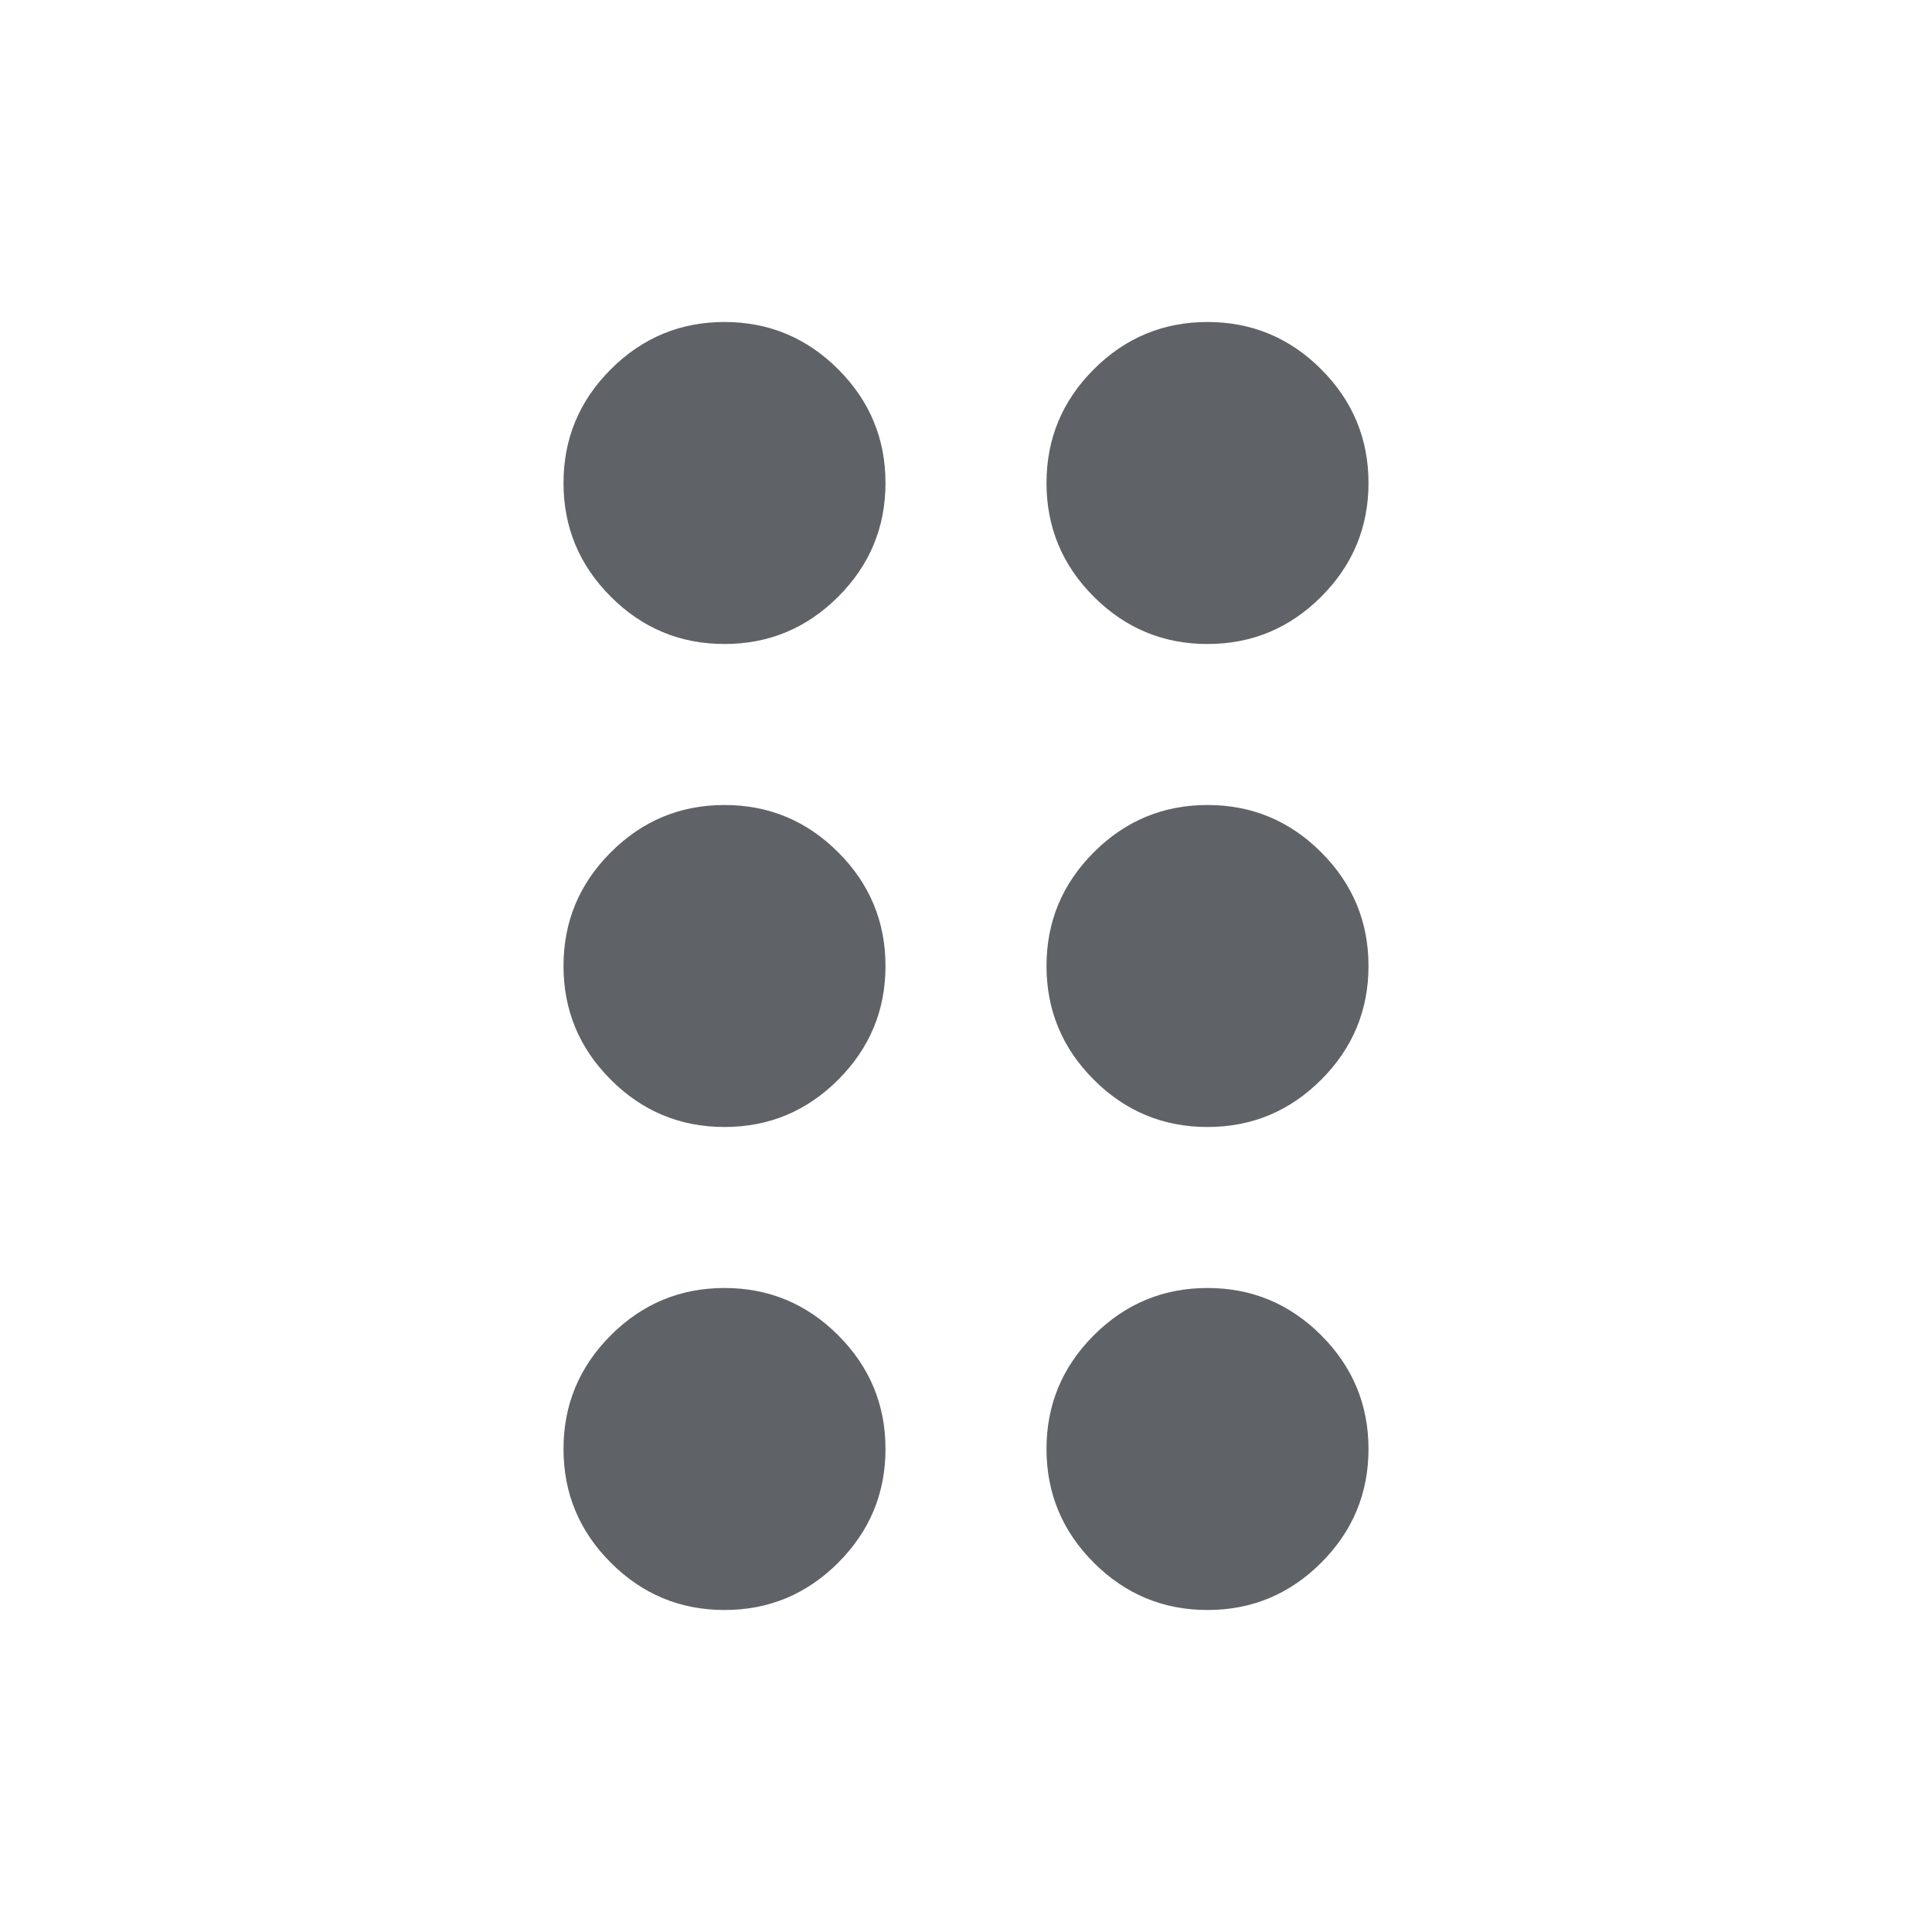
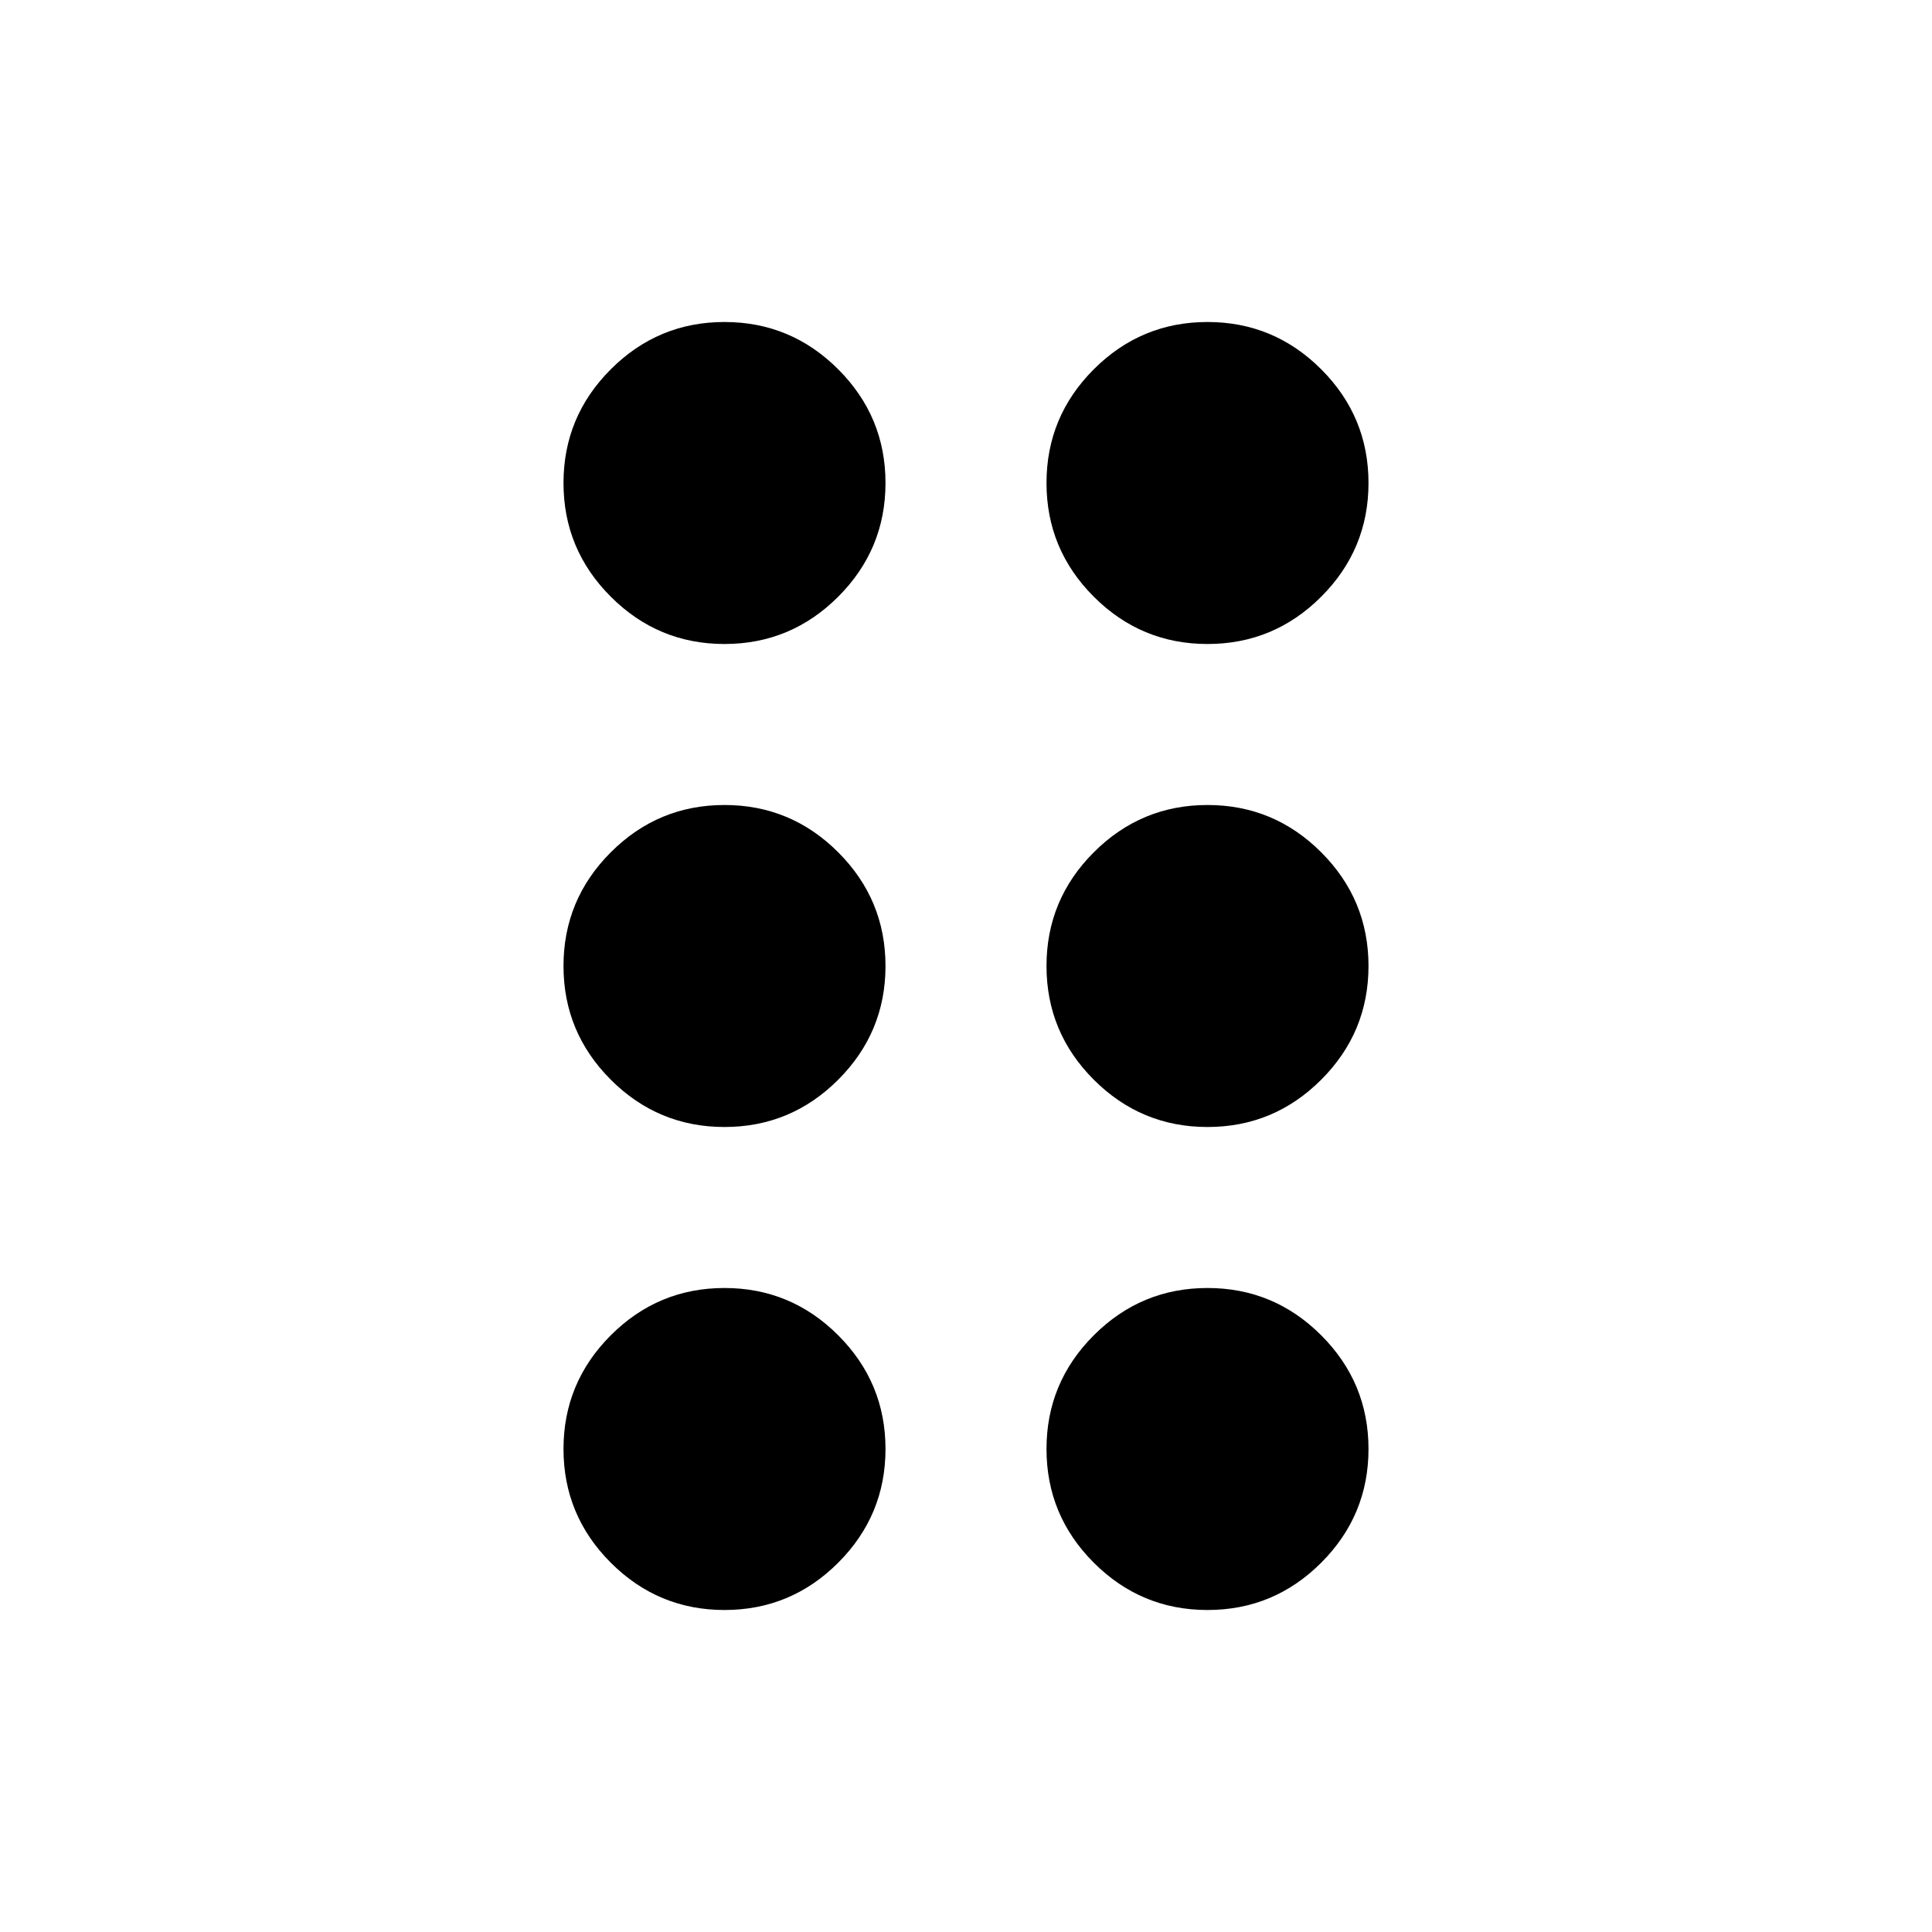
- <svg xmlns="http://www.w3.org/2000/svg" height="24" viewBox="0 -960 960 960" width="24" fill="#5f6368">
+ <svg xmlns="http://www.w3.org/2000/svg" height="24" viewBox="0 -960 960 960" width="24">
  <path d="M360-160q-33 0-56.5-23.5T280-240q0-33 23.5-56.5T360-320q33 0 56.5 23.5T440-240q0 33-23.5 56.5T360-160Zm240 0q-33 0-56.5-23.5T520-240q0-33 23.5-56.5T600-320q33 0 56.5 23.5T680-240q0 33-23.5 56.5T600-160ZM360-400q-33 0-56.5-23.5T280-480q0-33 23.5-56.5T360-560q33 0 56.5 23.5T440-480q0 33-23.5 56.5T360-400Zm240 0q-33 0-56.5-23.5T520-480q0-33 23.5-56.5T600-560q33 0 56.5 23.5T680-480q0 33-23.5 56.5T600-400ZM360-640q-33 0-56.5-23.5T280-720q0-33 23.5-56.5T360-800q33 0 56.5 23.5T440-720q0 33-23.5 56.5T360-640Zm240 0q-33 0-56.5-23.5T520-720q0-33 23.5-56.5T600-800q33 0 56.5 23.5T680-720q0 33-23.5 56.5T600-640Z" />
</svg>
